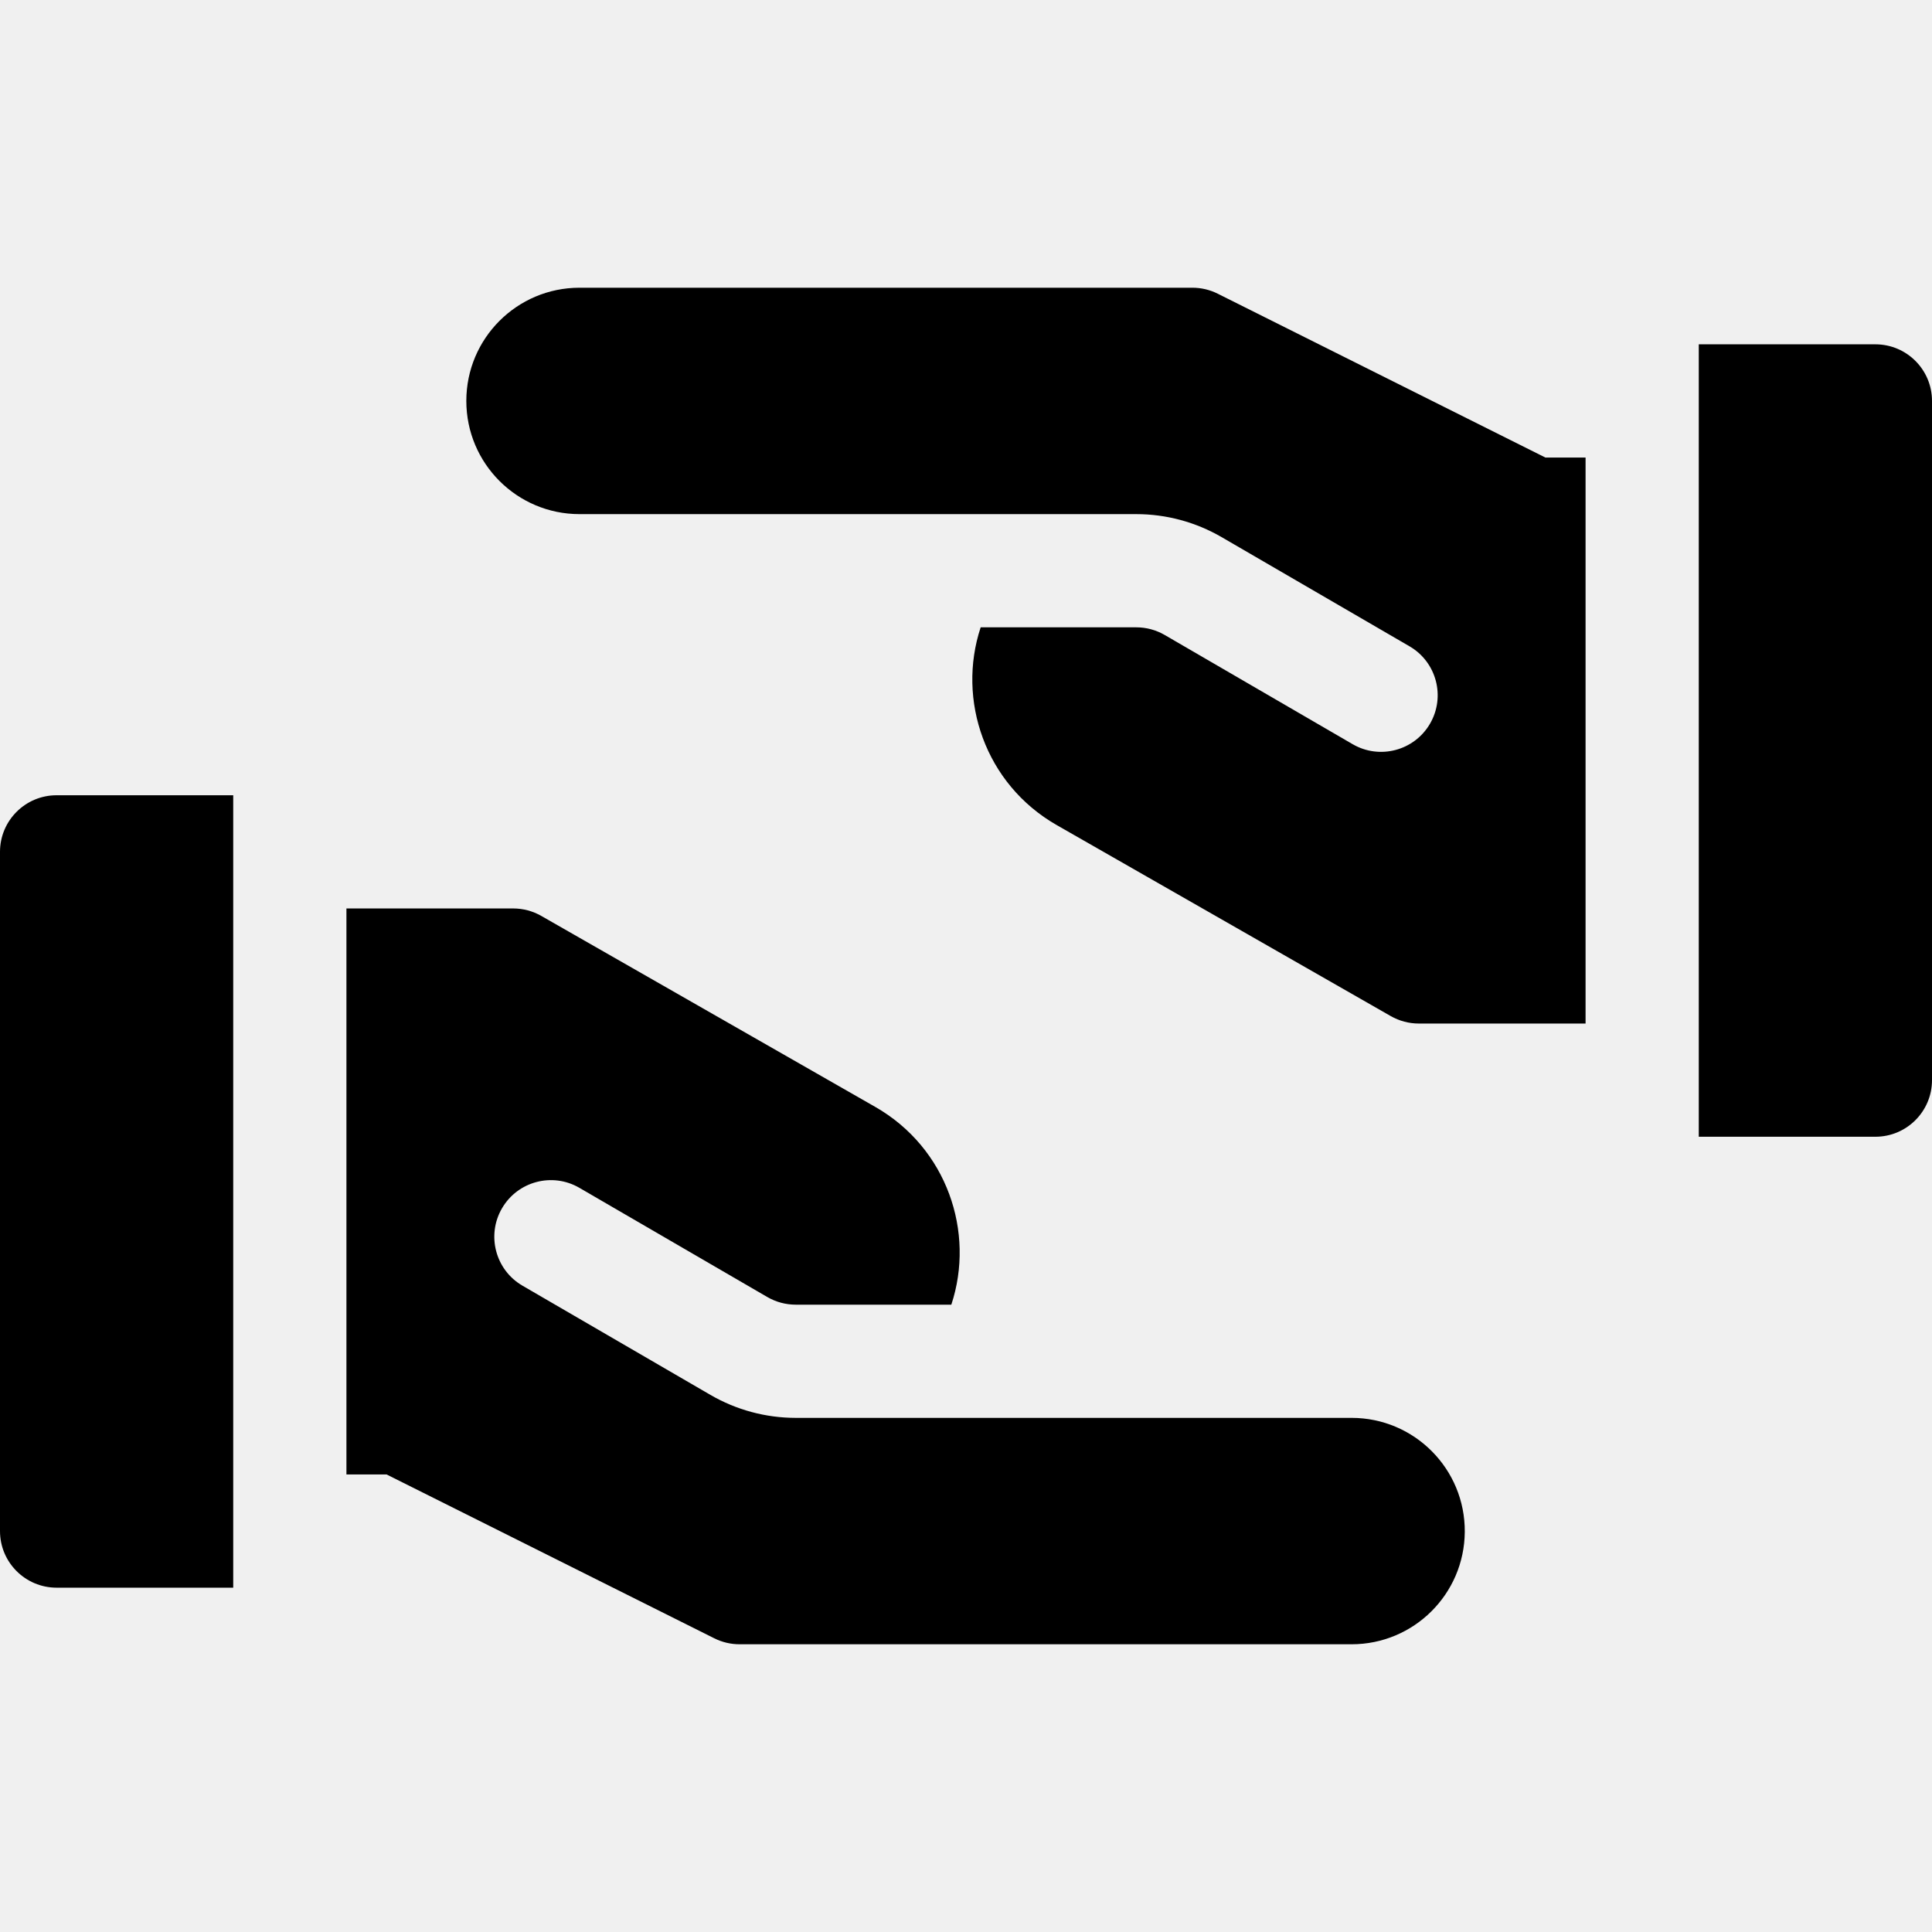
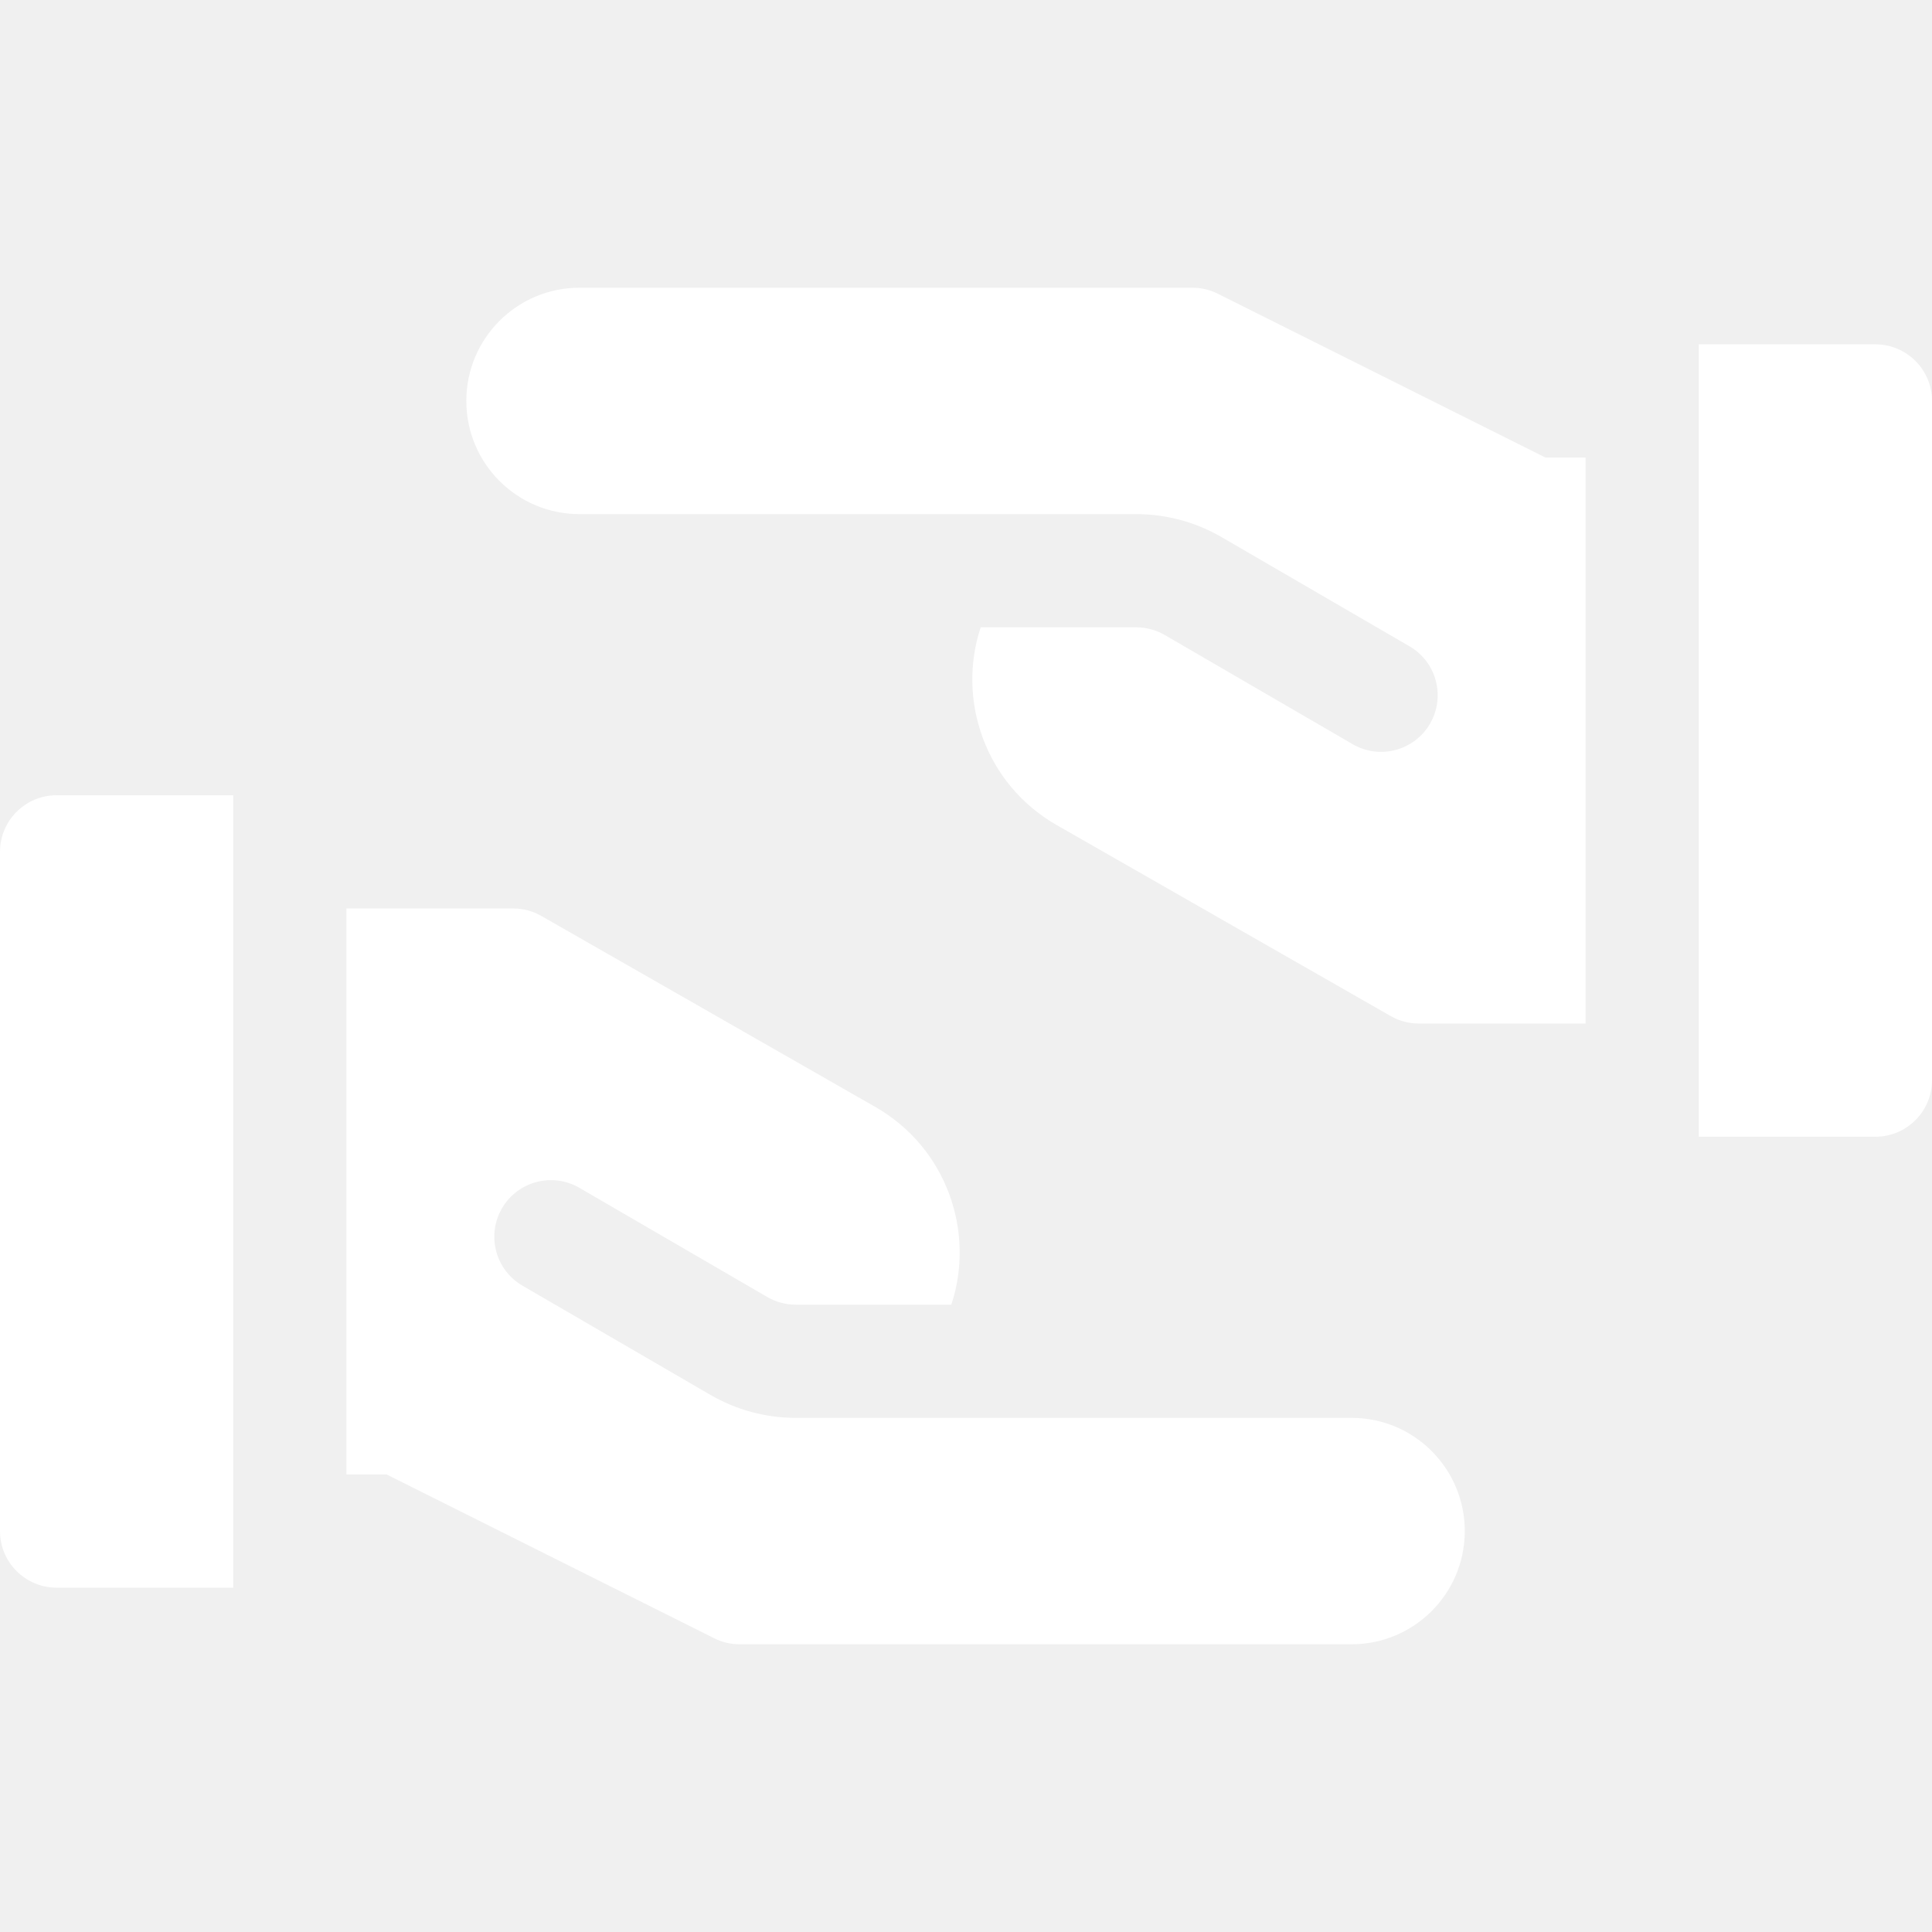
<svg xmlns="http://www.w3.org/2000/svg" version="1.1" width="512" height="512" x="0" y="0" viewBox="0 0 512 512" style="enable-background:new 0 0 512 512" xml:space="preserve" class="">
  <g>
-     <path d="M0 225.751v180c0 8.284 6.716 15 15 15h46.807v-210H15c-8.284 0-15 6.716-15 15zM388.181 405.987c.131-16.66-13.338-30.237-29.999-30.237H210.874a45.054 45.054 0 0 1-22.608-6.091l-49.802-28.939c-7.163-4.162-9.595-13.343-5.433-20.505s13.343-9.596 20.505-5.433l49.802 28.939a15.02 15.02 0 0 0 7.536 2.03h41.237c6.361-19.202-1.154-41.542-20.16-52.411l-88.505-50.611A15.008 15.008 0 0 0 136 240.75H91.807v150h10.652l86.833 43.417A14.99 14.99 0 0 0 196 435.75h162.182c16.477.001 29.87-13.287 29.999-29.763zM497 91.249h-46.807v210H497c8.284 0 15-6.716 15-15v-180c0-8.284-6.716-15-15-15zM123.58 106.249c0 16.569 13.431 30 30 30h147.546a45.054 45.054 0 0 1 22.608 6.091l49.802 28.939c7.163 4.162 9.595 13.343 5.433 20.505s-13.343 9.596-20.505 5.433l-49.802-28.939a15.02 15.02 0 0 0-7.536-2.03h-41.237c-6.361 19.202 1.154 41.542 20.16 52.411l88.505 50.611a15.008 15.008 0 0 0 7.446 1.979h44.193v-150h-10.652l-86.833-43.417A14.99 14.99 0 0 0 316 76.249H153.58c-16.568 0-30 13.432-30 30z" fill="#000000" opacity="1" data-original="#000000" class="" />
+     <path d="M0 225.751v180c0 8.284 6.716 15 15 15h46.807v-210H15c-8.284 0-15 6.716-15 15zM388.181 405.987c.131-16.66-13.338-30.237-29.999-30.237H210.874a45.054 45.054 0 0 1-22.608-6.091l-49.802-28.939c-7.163-4.162-9.595-13.343-5.433-20.505s13.343-9.596 20.505-5.433l49.802 28.939a15.02 15.02 0 0 0 7.536 2.03h41.237c6.361-19.202-1.154-41.542-20.16-52.411l-88.505-50.611A15.008 15.008 0 0 0 136 240.75H91.807v150h10.652l86.833 43.417A14.99 14.99 0 0 0 196 435.75h162.182c16.477.001 29.87-13.287 29.999-29.763zM497 91.249h-46.807v210H497c8.284 0 15-6.716 15-15v-180c0-8.284-6.716-15-15-15zM123.58 106.249c0 16.569 13.431 30 30 30h147.546a45.054 45.054 0 0 1 22.608 6.091l49.802 28.939c7.163 4.162 9.595 13.343 5.433 20.505s-13.343 9.596-20.505 5.433l-49.802-28.939a15.02 15.02 0 0 0-7.536-2.03h-41.237c-6.361 19.202 1.154 41.542 20.16 52.411l88.505 50.611a15.008 15.008 0 0 0 7.446 1.979h44.193v-150h-10.652l-86.833-43.417A14.99 14.99 0 0 0 316 76.249H153.58c-16.568 0-30 13.432-30 30z" fill="#fff" opacity="1" data-original="#000000" class="" />
  </g>
</svg>
